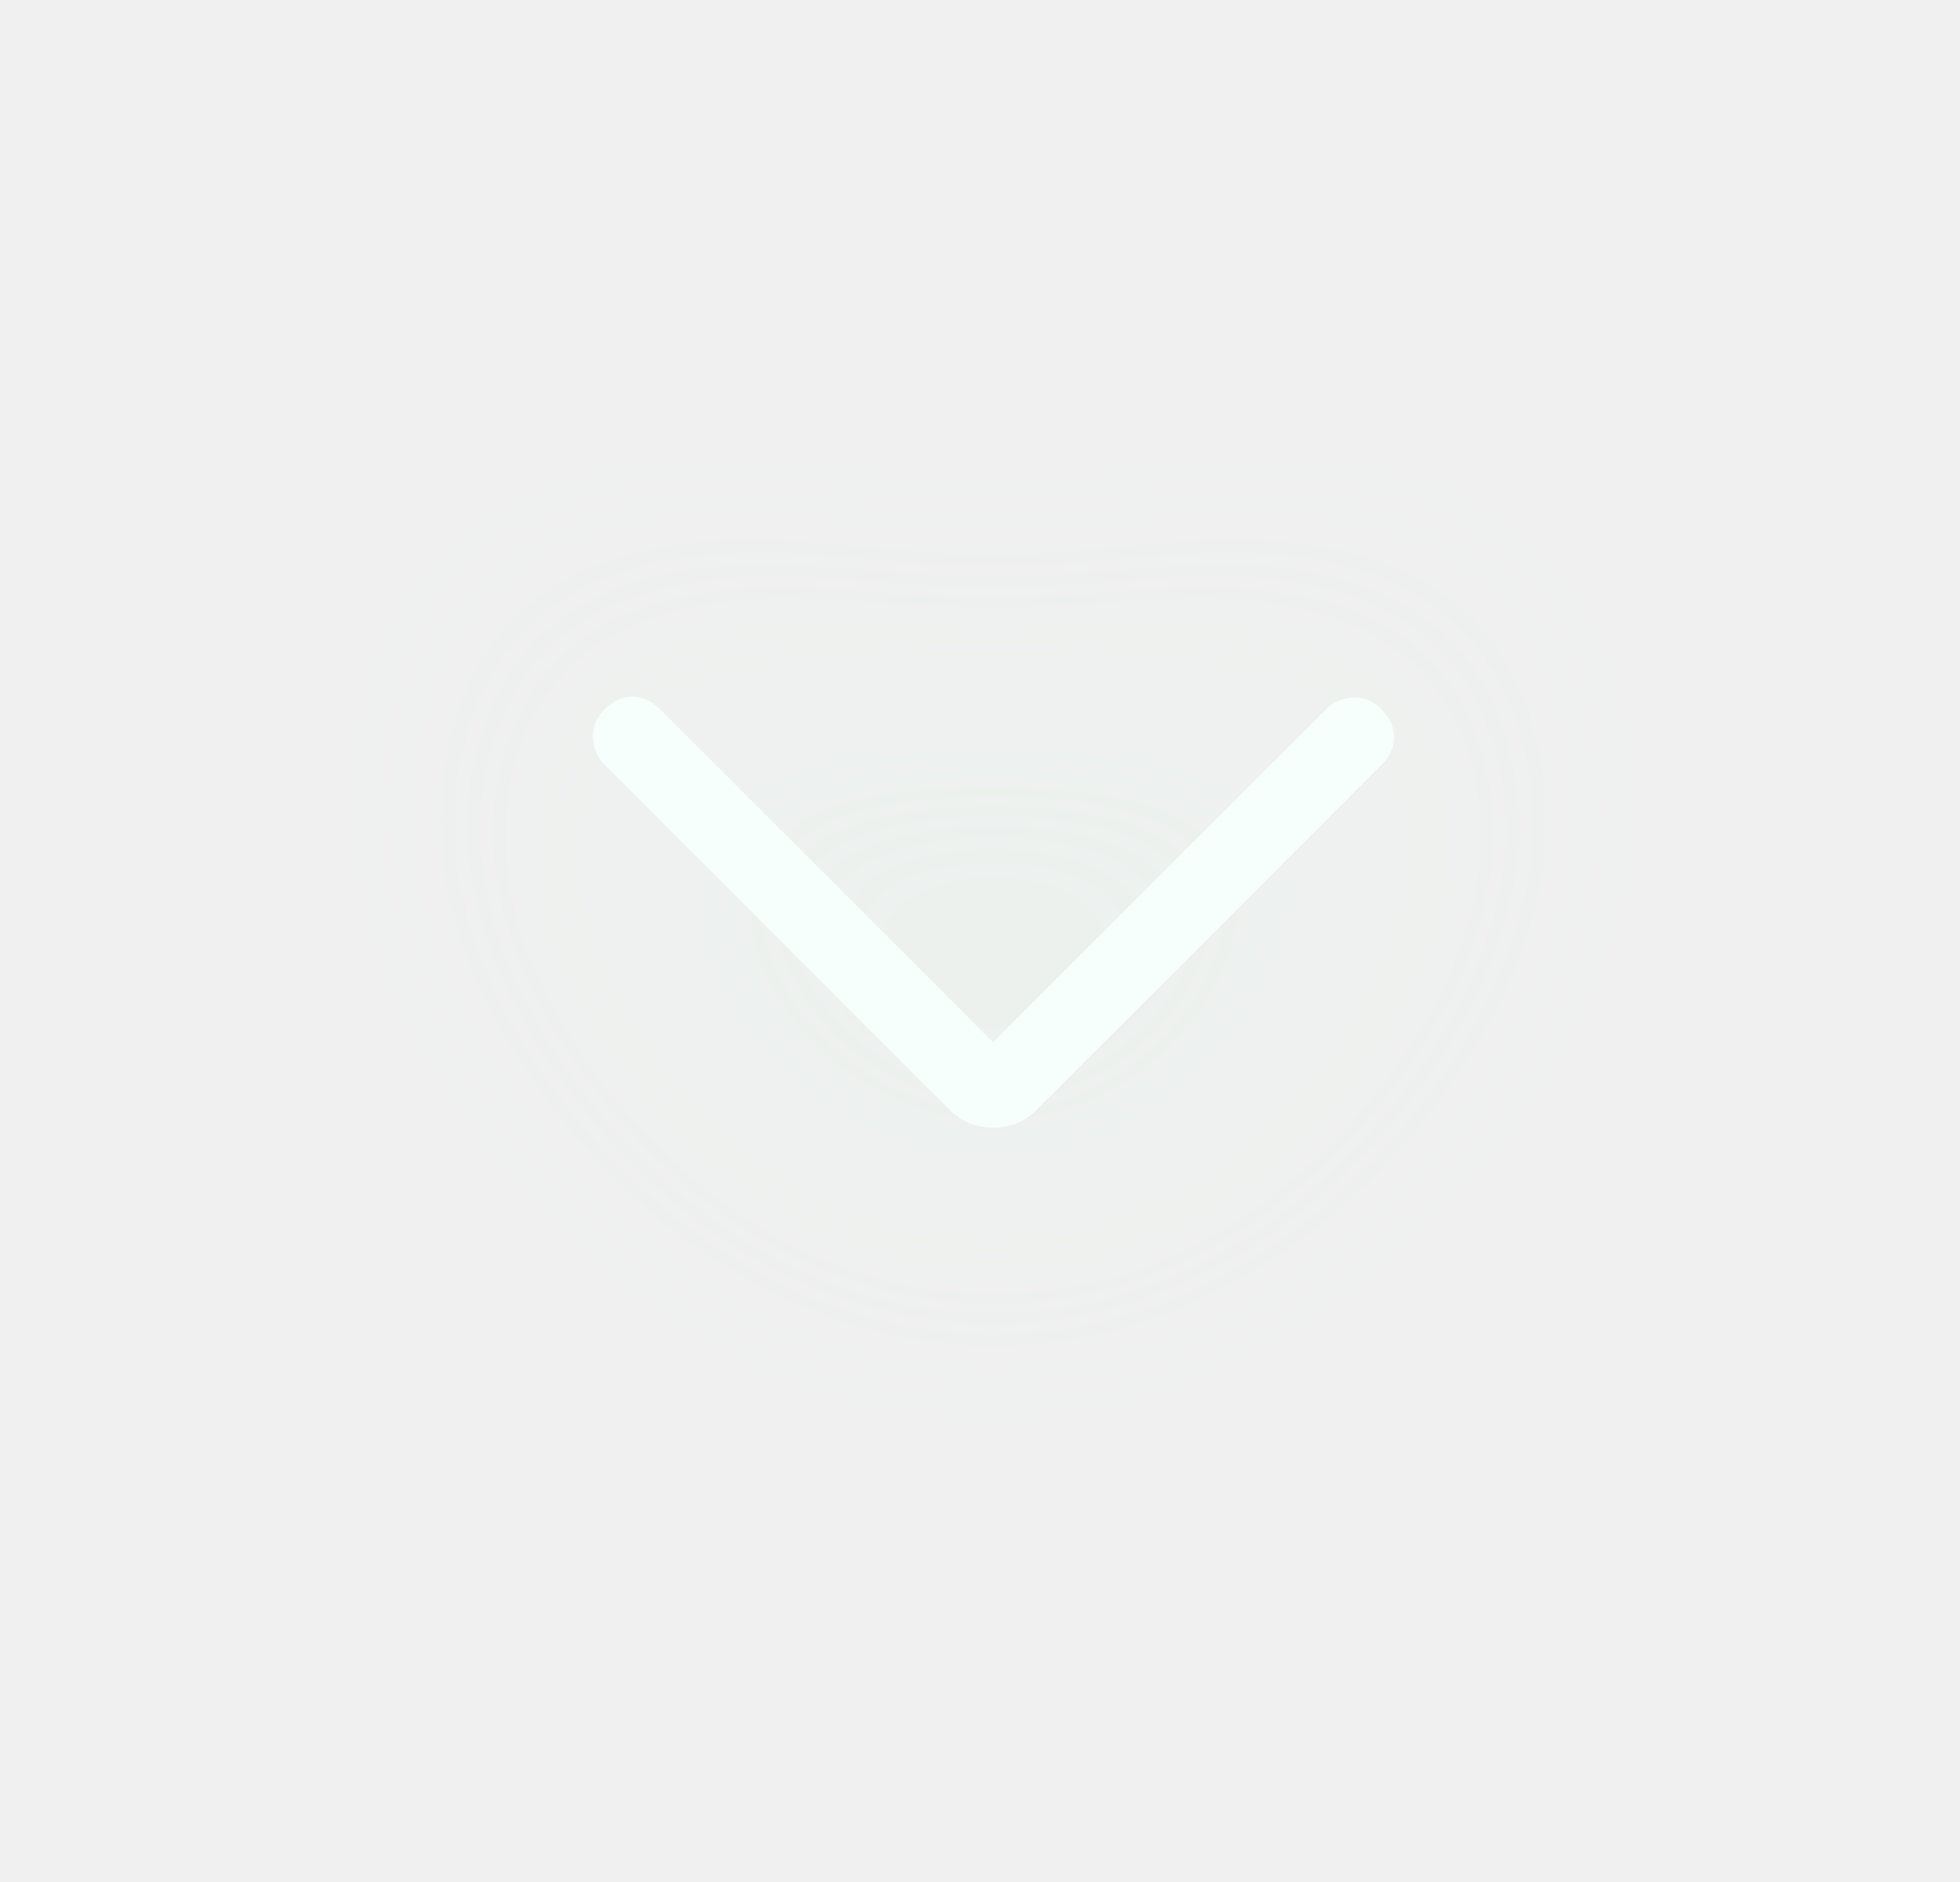
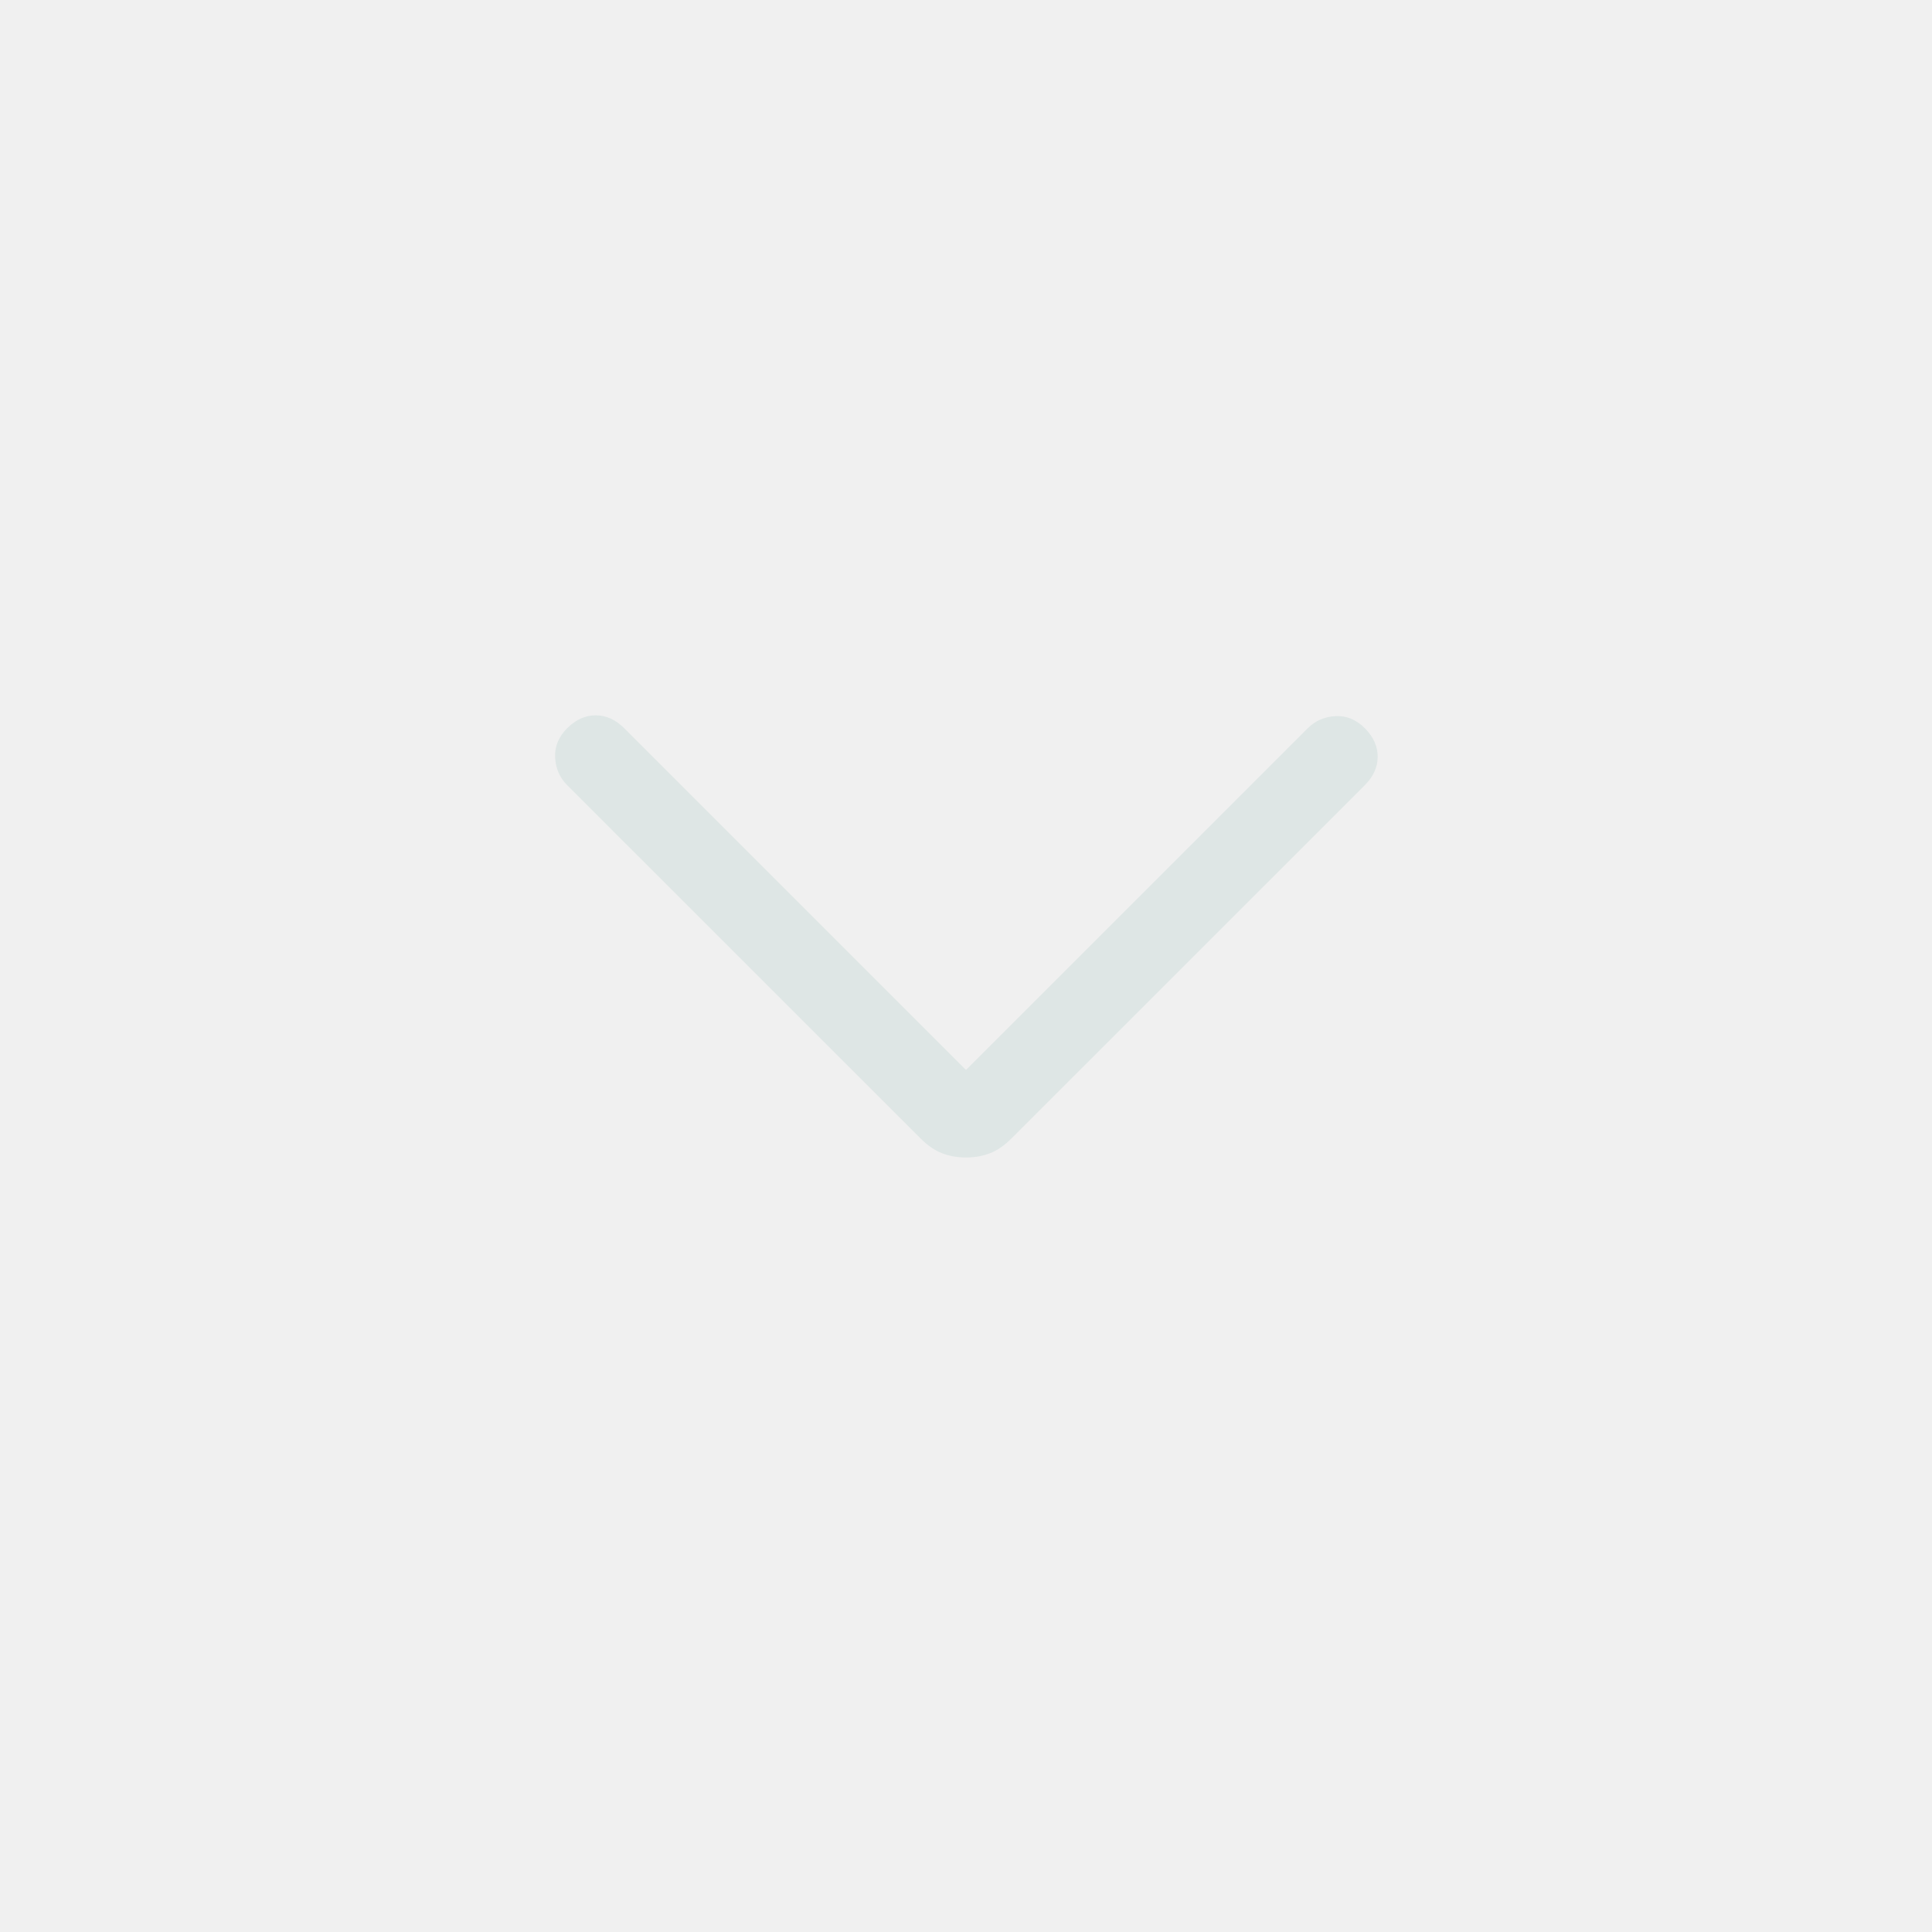
- <svg xmlns="http://www.w3.org/2000/svg" width="25" height="24" viewBox="0 0 25 24" fill="none">
-   <g clip-path="url(#clip0_3002_22263)">
-     <g filter="url(#filter0_d_3002_22263)">
-       <path d="M12.667 14.379C12.559 14.379 12.46 14.361 12.369 14.326C12.277 14.29 12.188 14.229 12.102 14.142L7.713 9.754C7.619 9.66 7.569 9.546 7.563 9.41C7.556 9.274 7.606 9.152 7.713 9.046C7.819 8.939 7.937 8.886 8.067 8.886C8.196 8.886 8.314 8.939 8.421 9.046L12.667 13.292L16.913 9.046C17.006 8.952 17.121 8.902 17.258 8.896C17.393 8.889 17.514 8.939 17.621 9.046C17.727 9.152 17.781 9.27 17.781 9.4C17.781 9.529 17.727 9.647 17.621 9.754L13.232 14.142C13.145 14.229 13.056 14.29 12.965 14.326C12.874 14.361 12.775 14.379 12.667 14.379Z" fill="#F7FFFD" />
-     </g>
+ <svg xmlns="http://www.w3.org/2000/svg" width="24" height="24" viewBox="0 0 24 24" fill="none">
+   <g id="Icon 24/keyboard-arrow-down-rounded">
+     <path id="Vector" d="M12 14.379C11.893 14.379 11.793 14.361 11.702 14.326C11.611 14.291 11.522 14.229 11.435 14.142L7.046 9.754C6.953 9.661 6.903 9.546 6.896 9.41C6.889 9.274 6.939 9.153 7.046 9.046C7.153 8.939 7.271 8.886 7.4 8.886C7.529 8.886 7.647 8.939 7.754 9.046L12 13.292L16.246 9.046C16.339 8.953 16.454 8.903 16.591 8.896C16.726 8.889 16.847 8.939 16.954 9.046C17.061 9.153 17.114 9.271 17.114 9.4C17.114 9.529 17.061 9.647 16.954 9.754L12.565 14.142C12.478 14.229 12.389 14.291 12.298 14.326C12.207 14.361 12.108 14.379 12 14.379Z" fill="#DEE6E5" />
  </g>
-   <defs>
-     <filter id="filter0_d_3002_22263" x="-7.438" y="-6.114" width="40.219" height="35.493" filterUnits="userSpaceOnUse" color-interpolation-filters="sRGB">
-       <feFlood flood-opacity="0" result="BackgroundImageFix" />
-       <feColorMatrix in="SourceAlpha" type="matrix" values="0 0 0 0 0 0 0 0 0 0 0 0 0 0 0 0 0 0 127 0" result="hardAlpha" />
-       <feOffset />
-       <feGaussianBlur stdDeviation="7.5" />
-       <feComposite in2="hardAlpha" operator="out" />
-       <feColorMatrix type="matrix" values="0 0 0 0 0.817 0 0 0 0 1 0 0 0 0 0.887 0 0 0 0.5 0" />
-       <feBlend mode="normal" in2="BackgroundImageFix" result="effect1_dropShadow_3002_22263" />
-       <feBlend mode="normal" in="SourceGraphic" in2="effect1_dropShadow_3002_22263" result="shape" />
-     </filter>
-     <clipPath id="clip0_3002_22263">
-       <rect width="24" height="24" fill="white" transform="translate(0.666626)" />
-     </clipPath>
-   </defs>
</svg>
